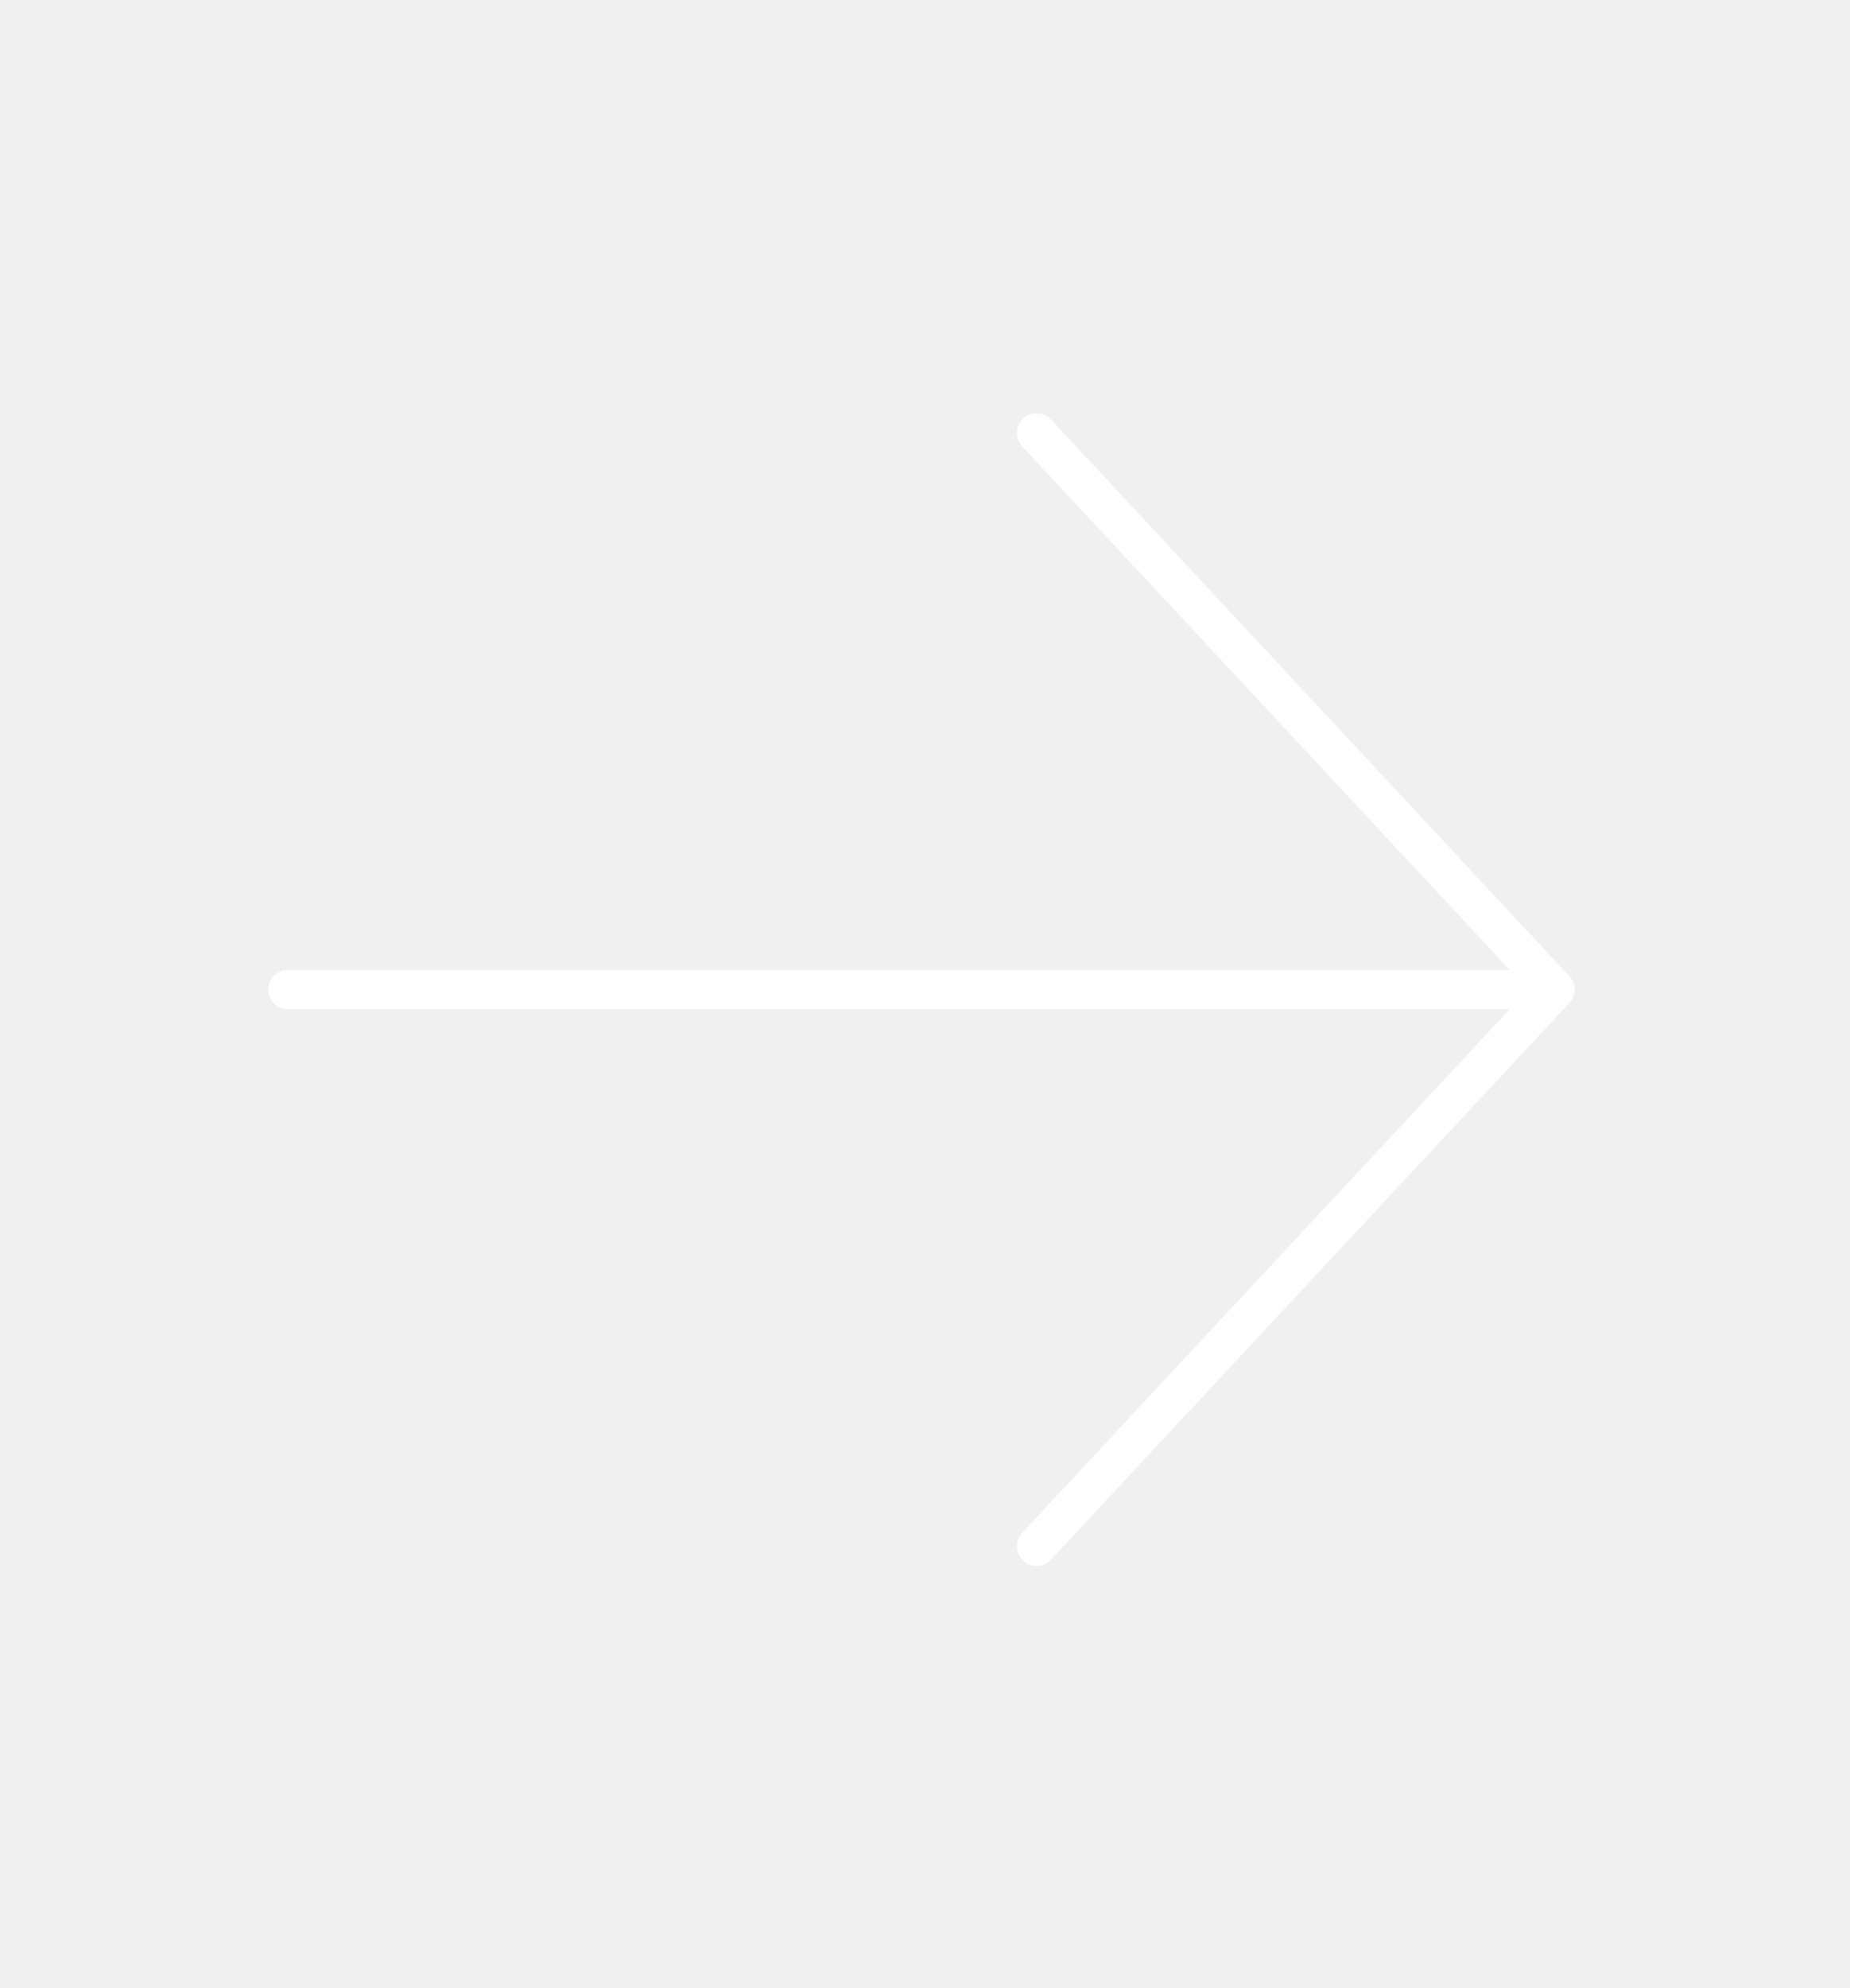
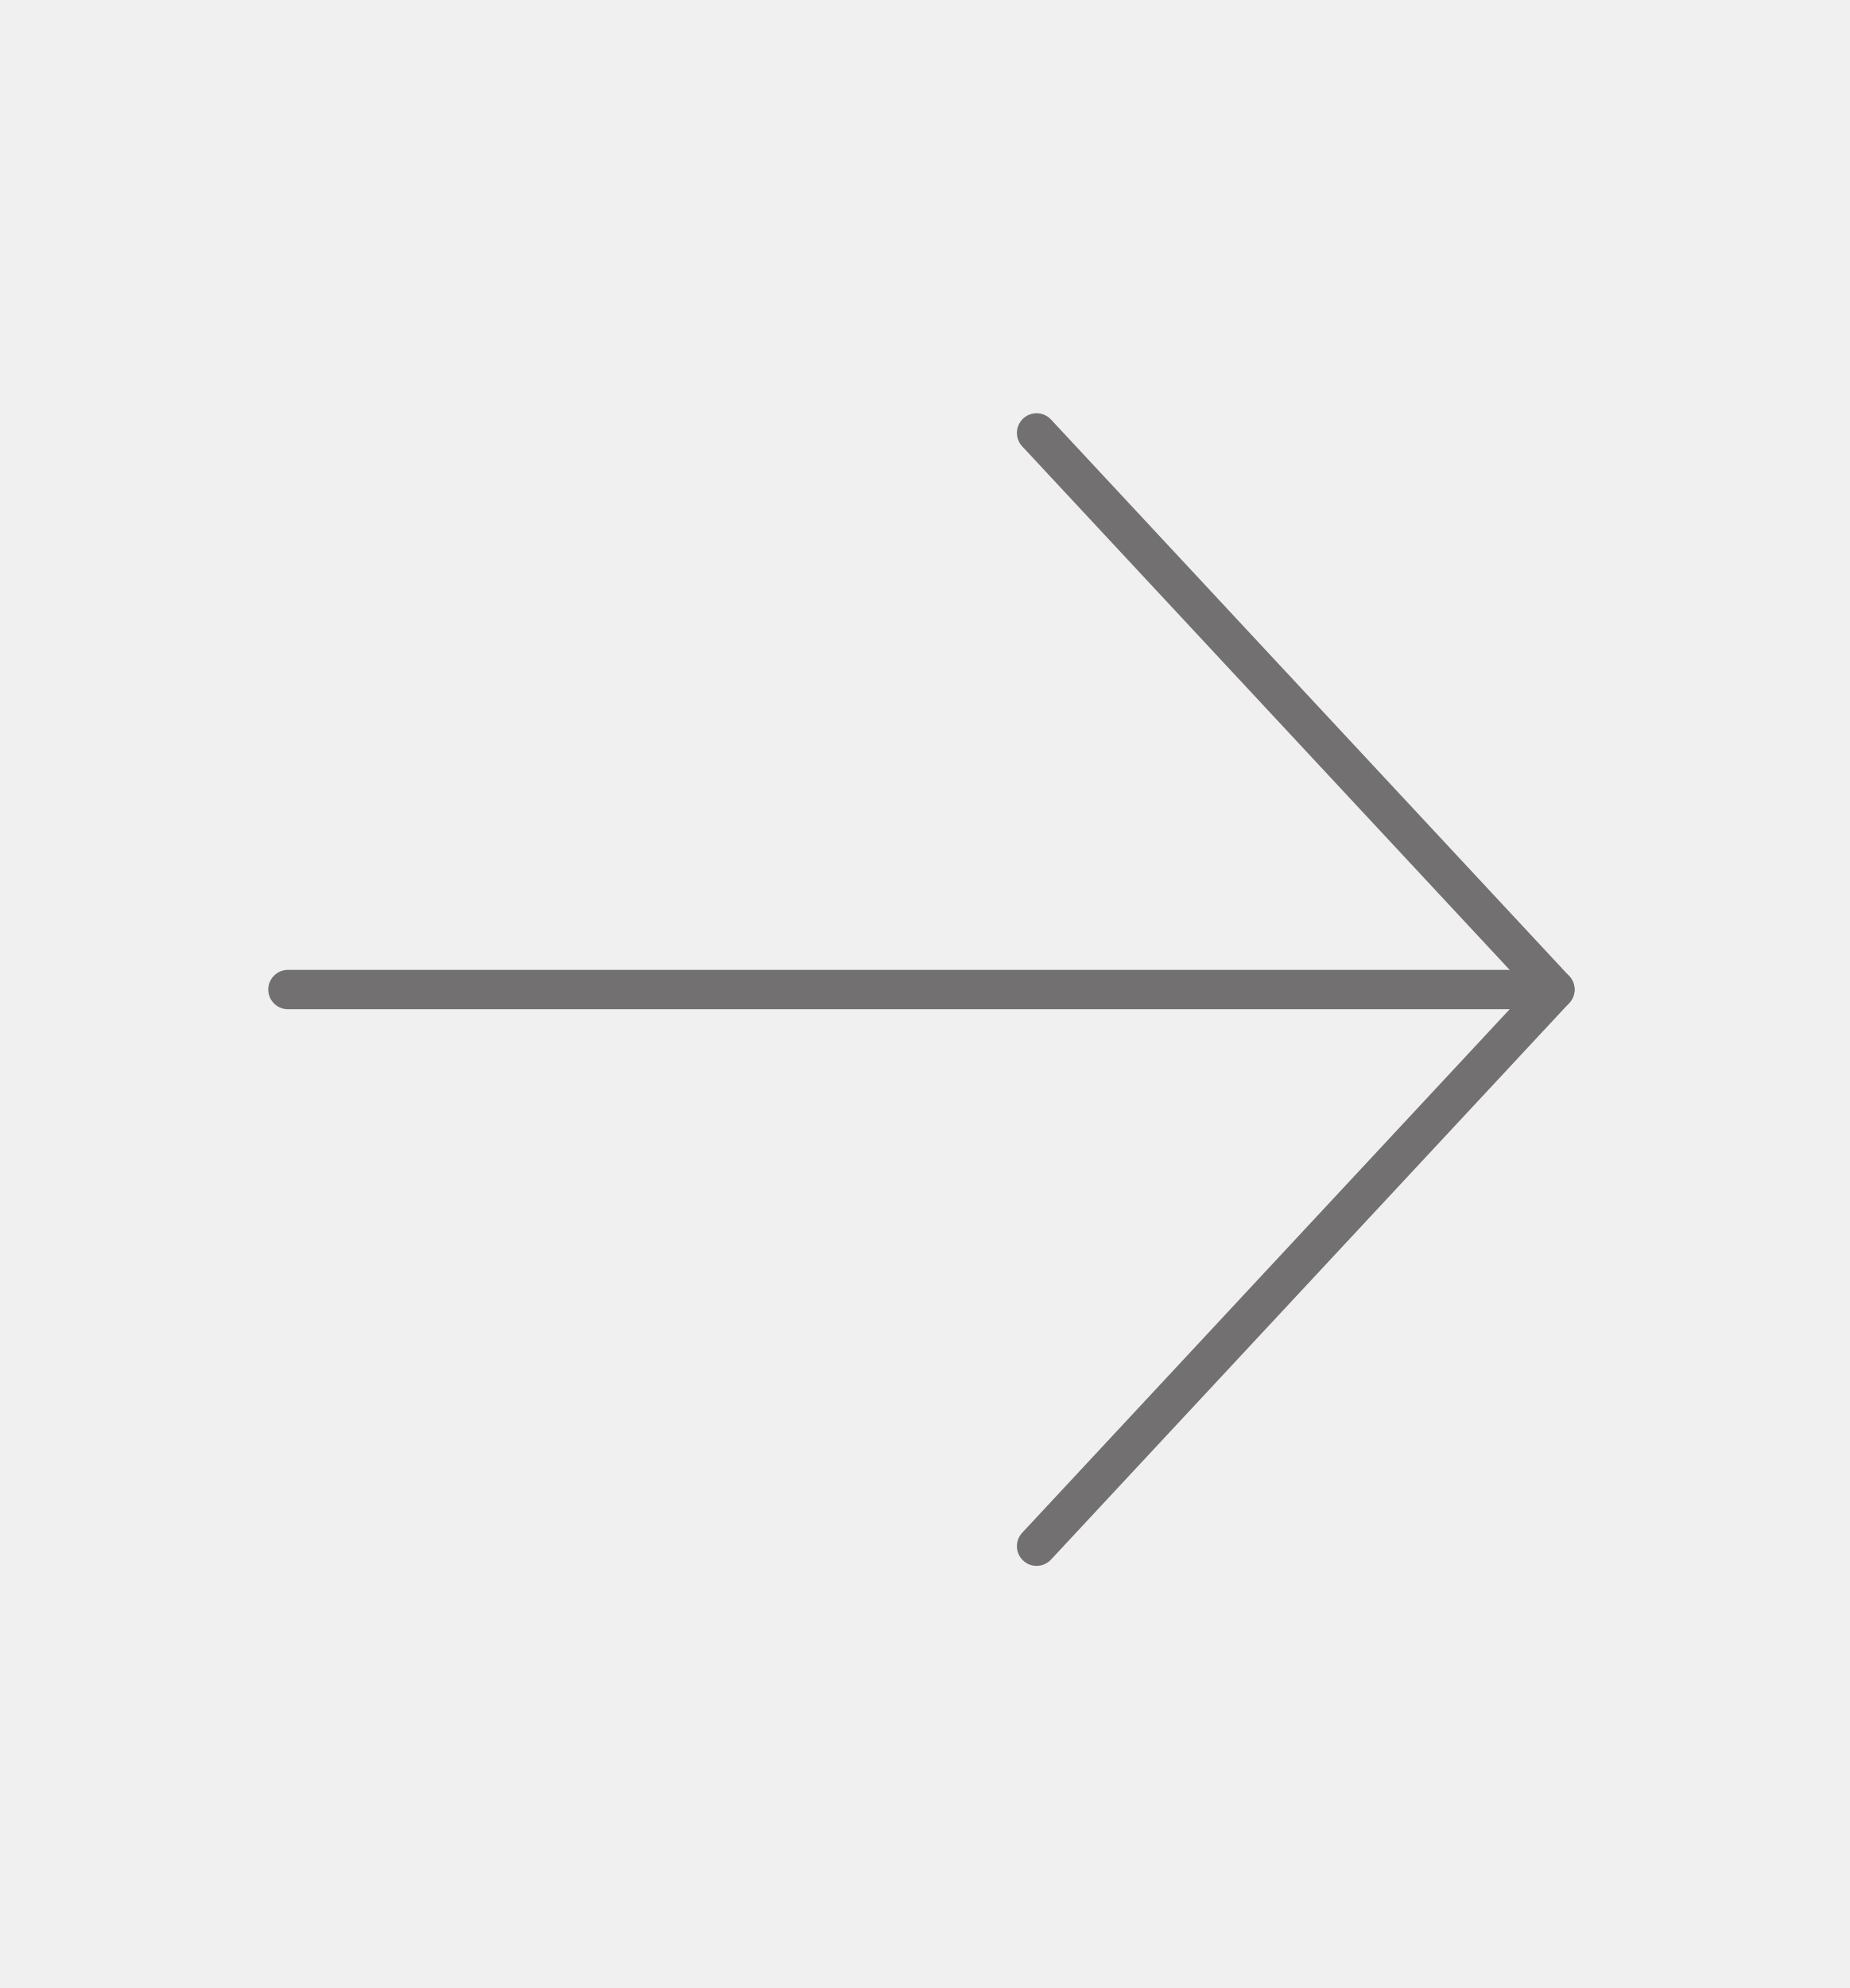
<svg xmlns="http://www.w3.org/2000/svg" width="94" height="101" viewBox="0 0 94 101" fill="none">
-   <path d="M14.632 50.274L79.014 50.274" stroke="white" stroke-width="2" stroke-linecap="round" stroke-linejoin="round" />
-   <path d="M52.676 78.554L79.014 50.275L52.676 21.995" stroke="white" stroke-width="2" stroke-linecap="round" stroke-linejoin="round" />
+   <path d="M14.632 50.274L79.014 50.274" stroke="#727071" stroke-width="2" stroke-linecap="round" stroke-linejoin="round" />
+   <path d="M52.676 78.554L79.014 50.275L52.676 21.995" stroke="#727071" stroke-width="2" stroke-linecap="round" stroke-linejoin="round" />
</svg>
